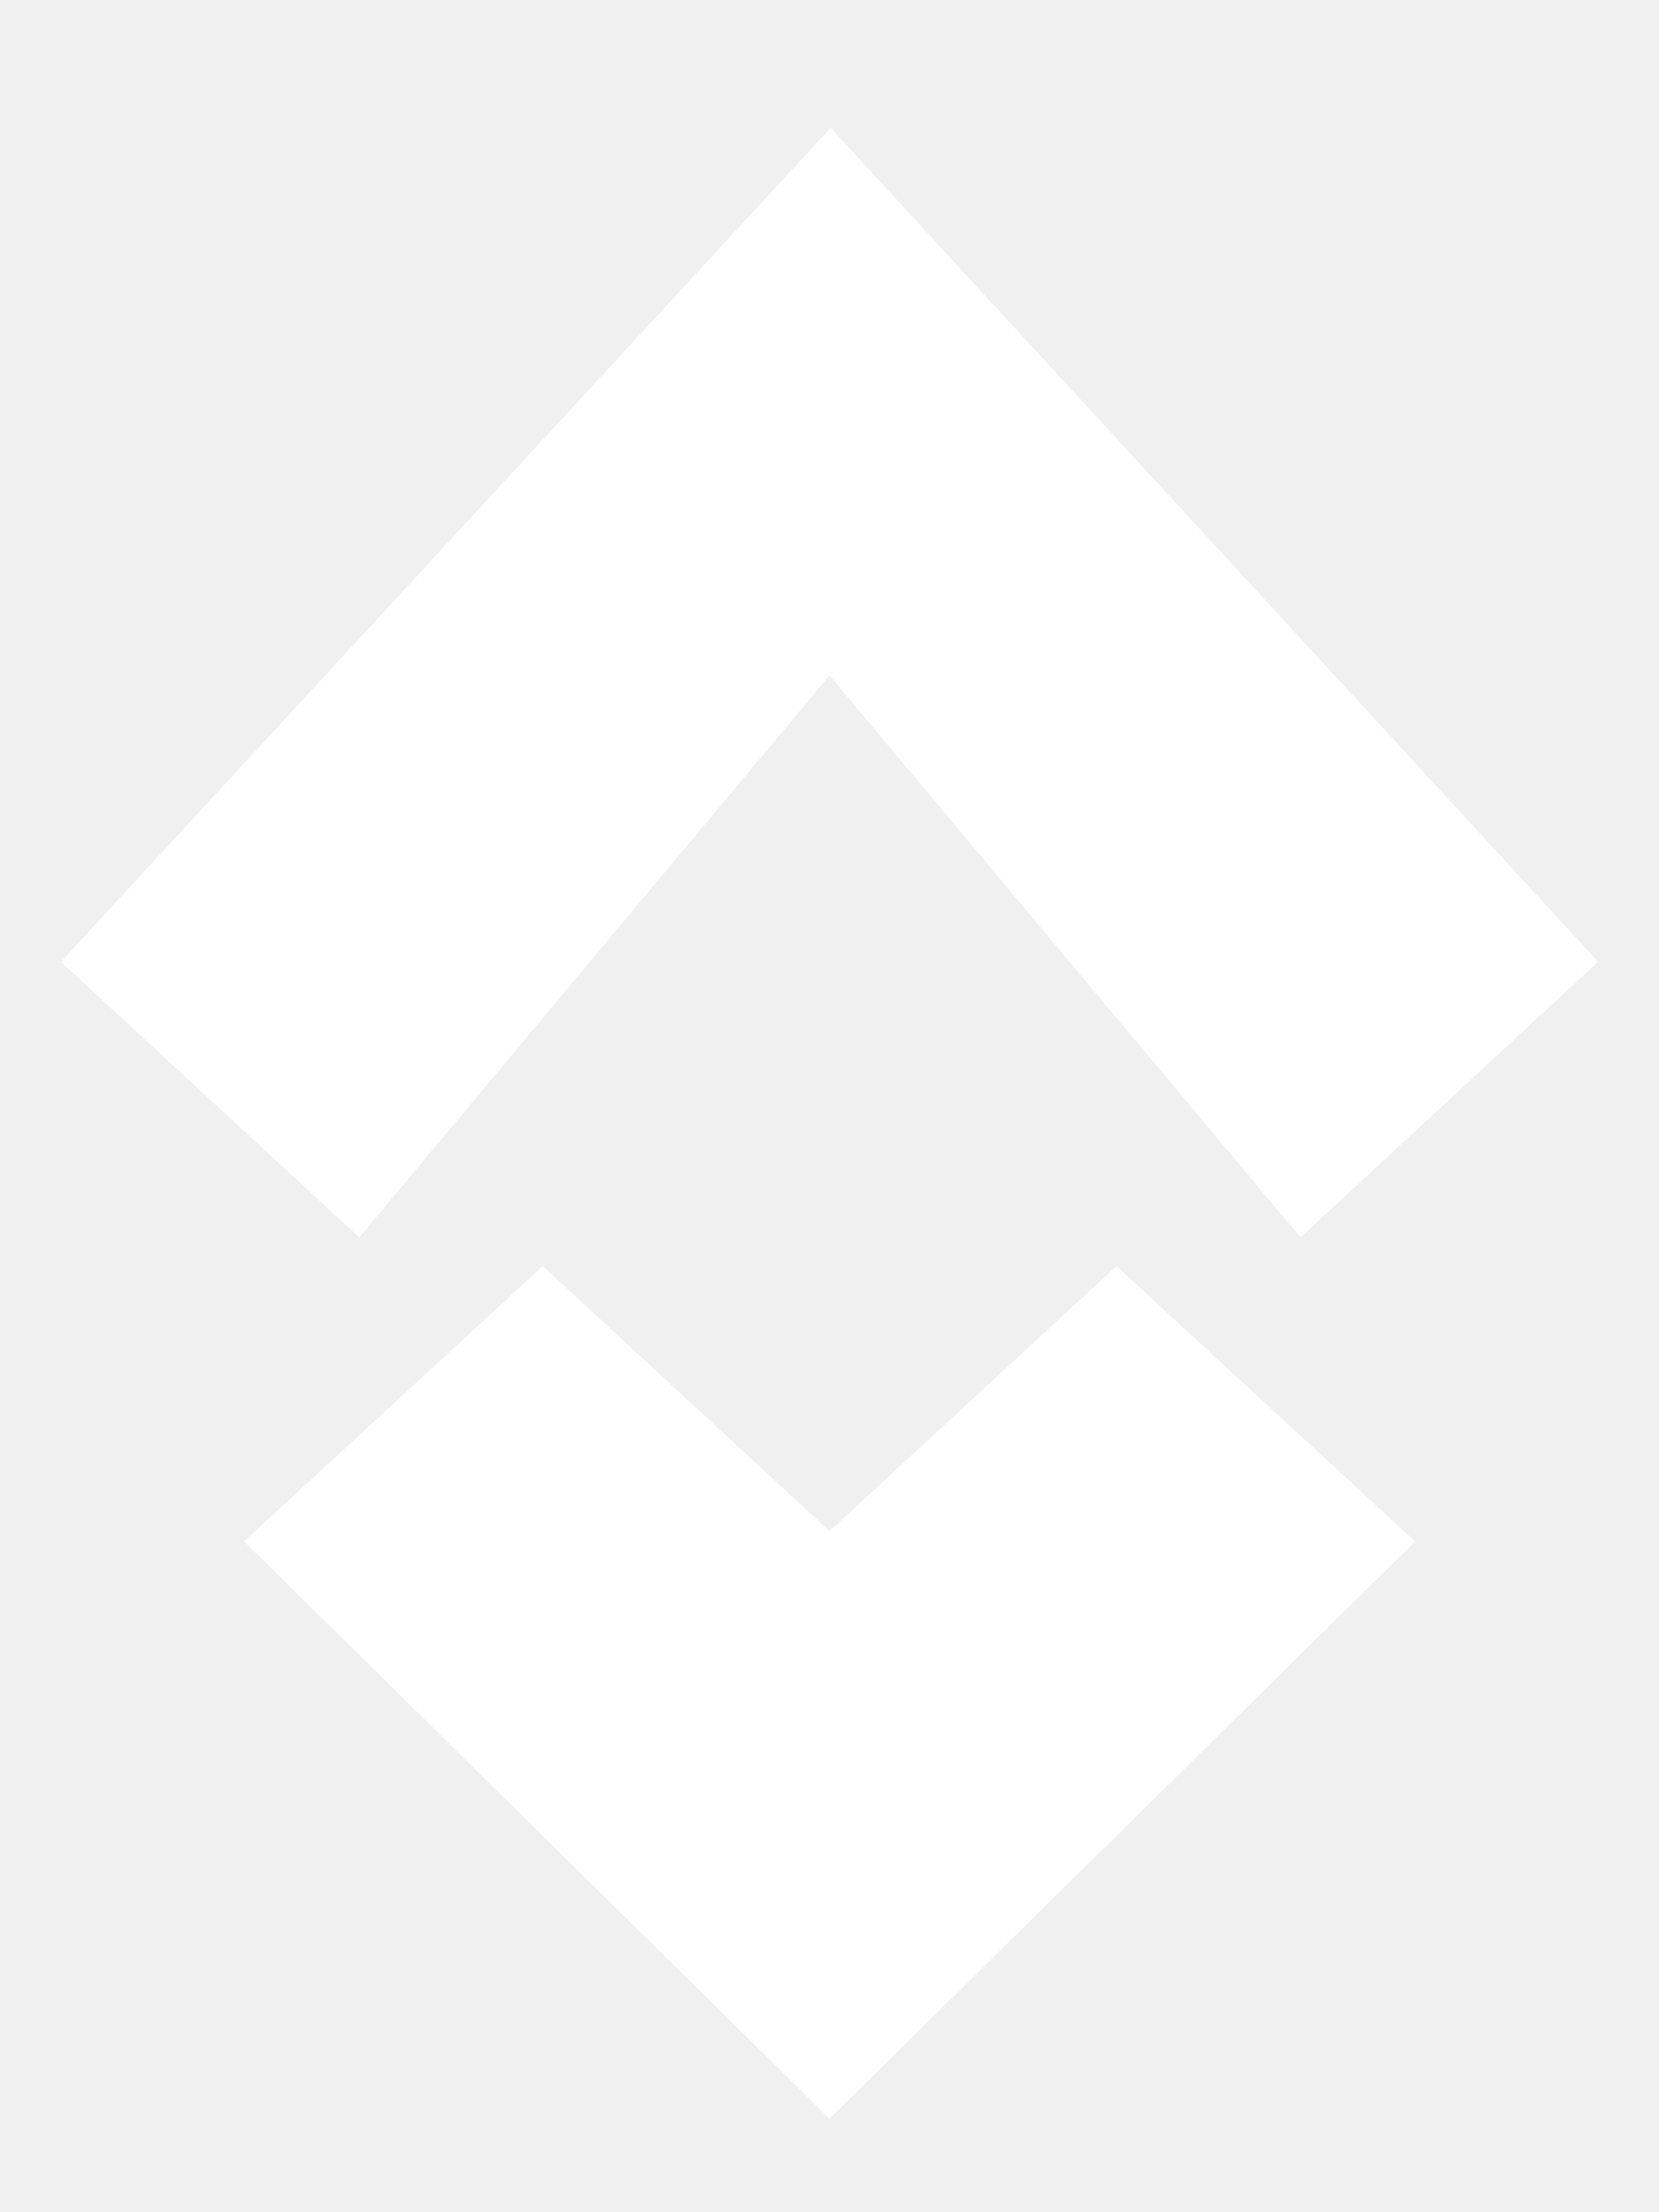
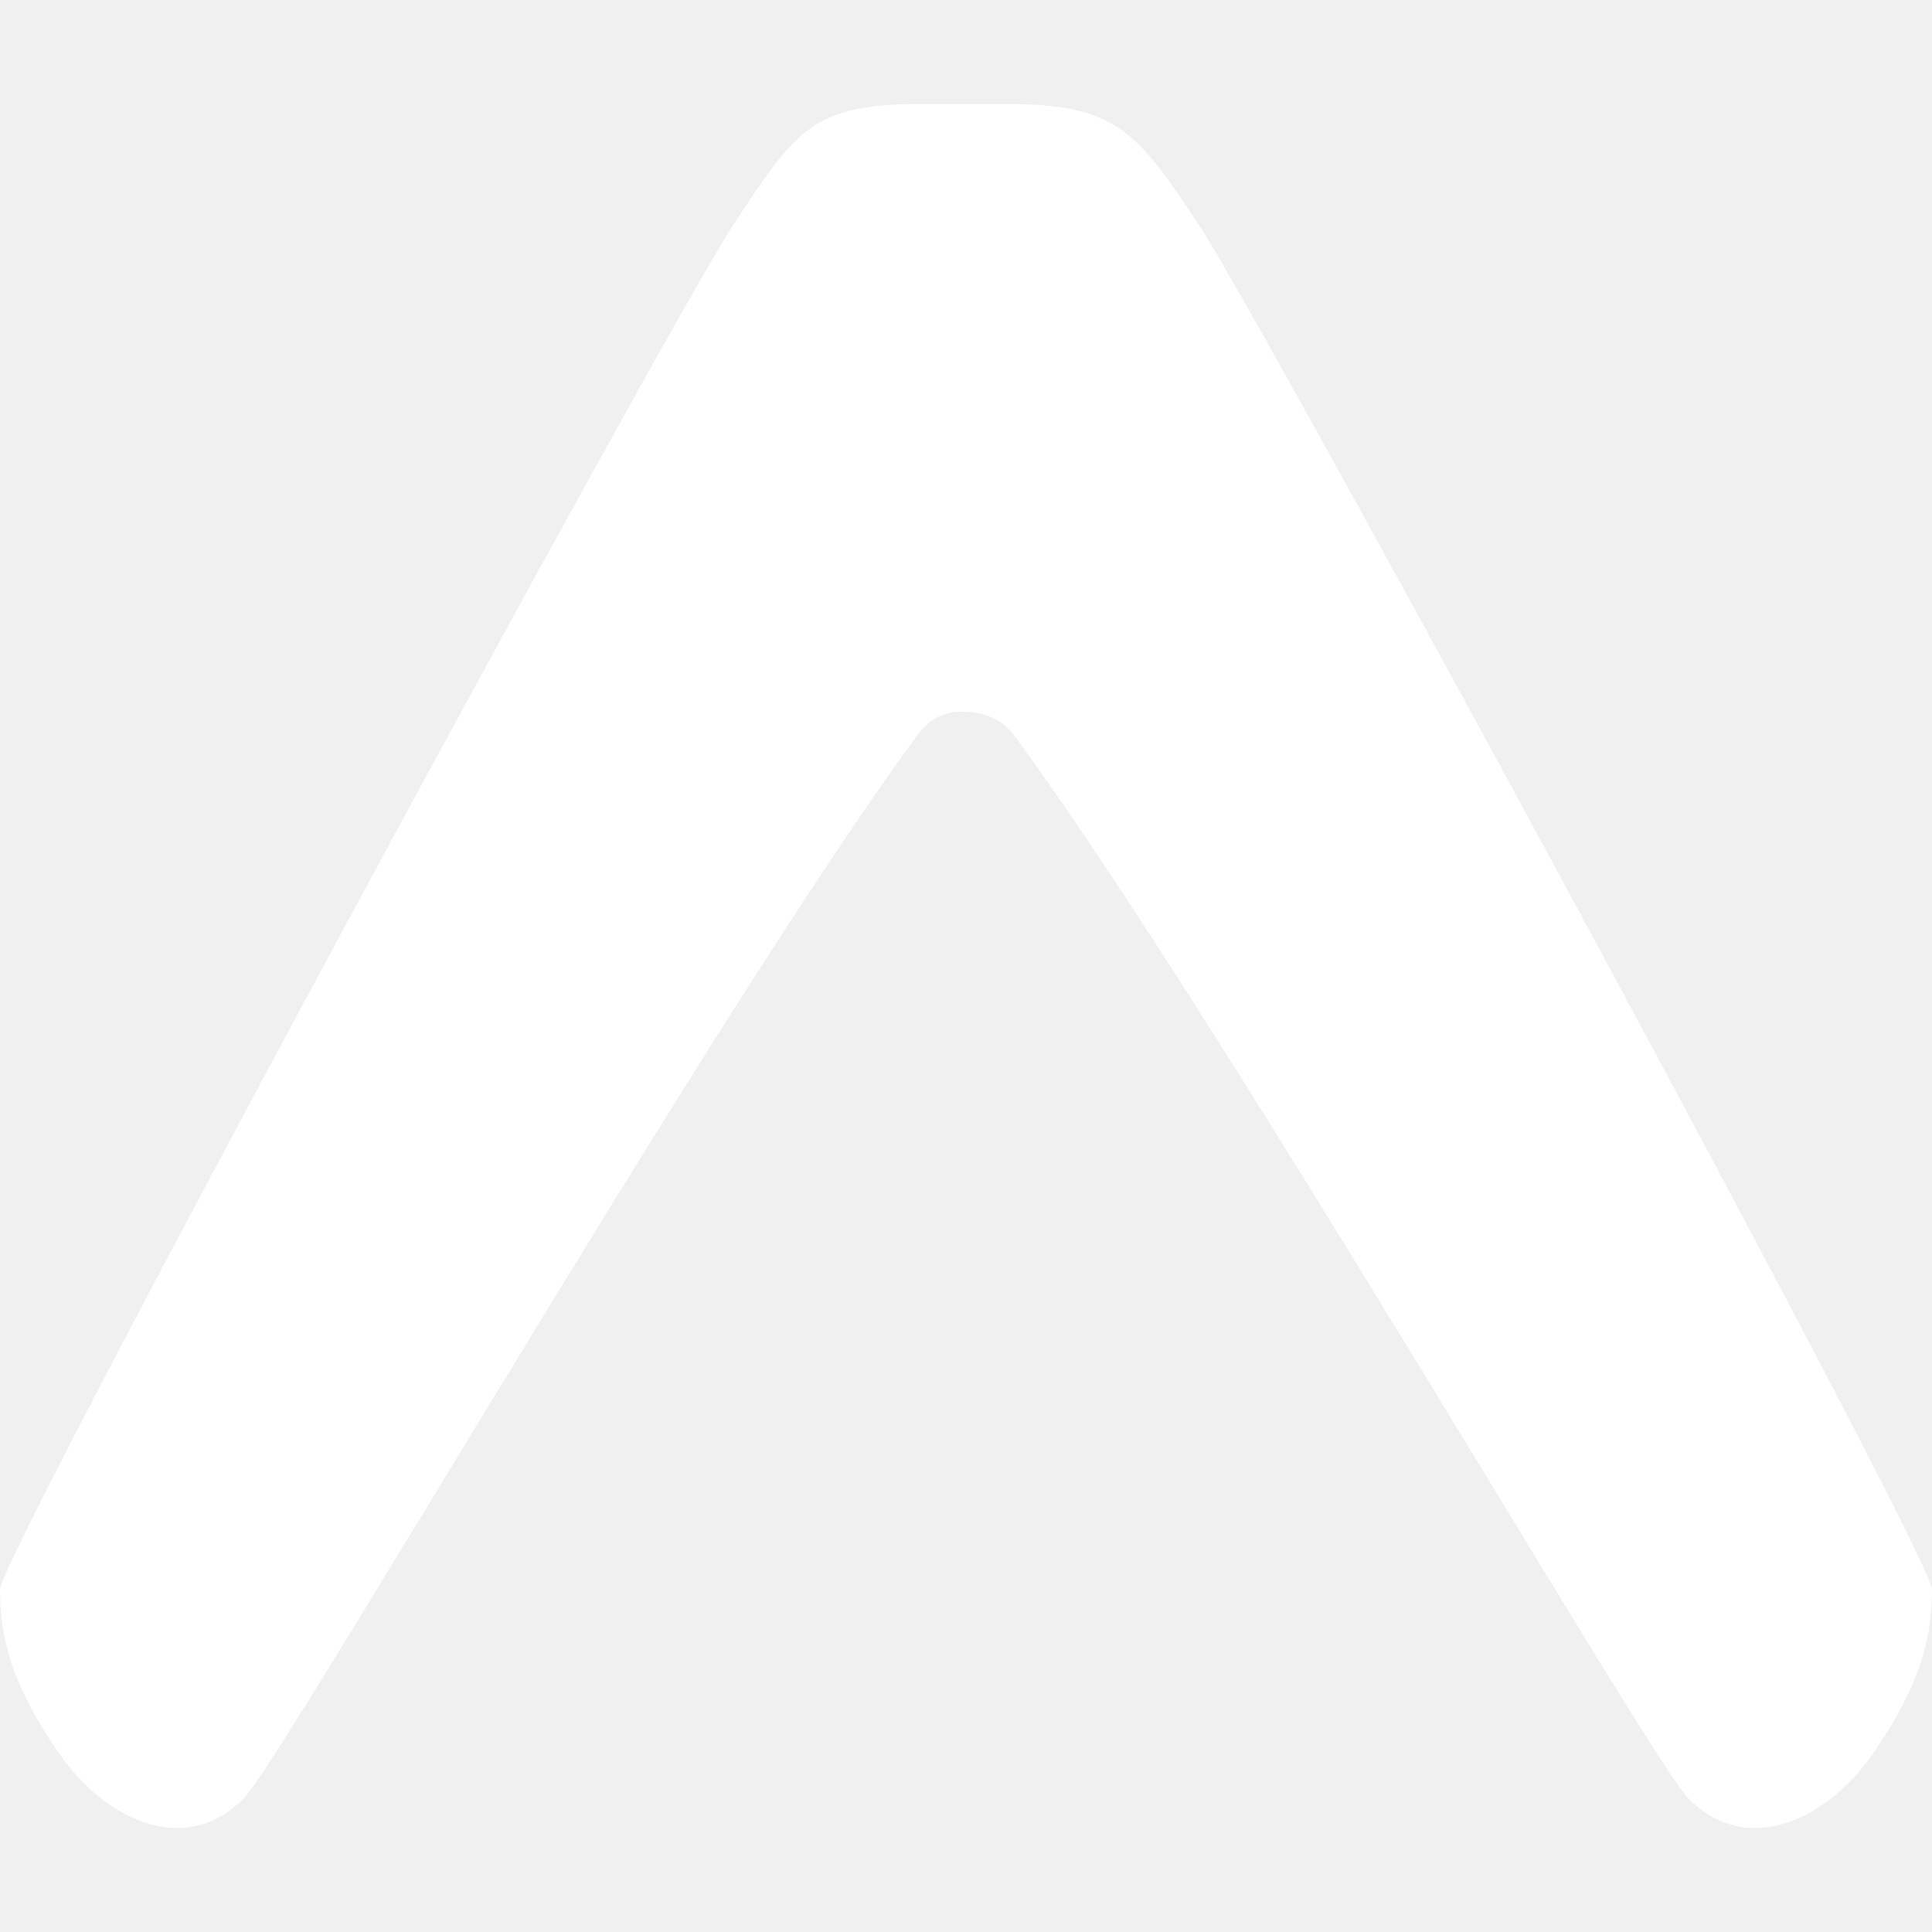
- <svg xmlns="http://www.w3.org/2000/svg" role="img" viewBox="0 0 24 32" fill="white">
-   <path d="M12.016 1.849L.881 13.914l4.316 3.987L12 9.771l6.814 8.13 4.305-3.987L12.016 1.849zM12 22.15l-4.148-3.834-4.321 3.982L12 30.65l8.472-8.35-4.32-3.984L12 22.15z" />
+ <svg xmlns="http://www.w3.org/2000/svg" viewBox="0 0 128 128" fill="#ffffff">
+   <path d="M60.654 48.883c1.051-1.534 2.197-1.727 3.127-1.727s2.475.193 3.527 1.727C75.556 60.12 89.173 82.512 99.22 99.035c6.555 10.767 11.586 19.043 12.622 20.095 3.874 3.952 9.189 1.489 12.278-2.995 3.039-4.412 3.88-7.512 3.88-10.817 0-2.253-44.052-83.515-48.486-90.28C75.25 8.534 73.856 6.89 66.56 6.89h-5.469c-7.28 0-8.331 1.644-12.599 8.148C44.058 21.803 0 103.065 0 105.313c0 3.31.847 6.41 3.892 10.822 3.088 4.484 8.403 6.947 12.278 2.99 1.03-1.053 6.061-9.323 12.615-20.095 10.047-16.518 23.62-38.91 31.874-50.153z" />
</svg>
